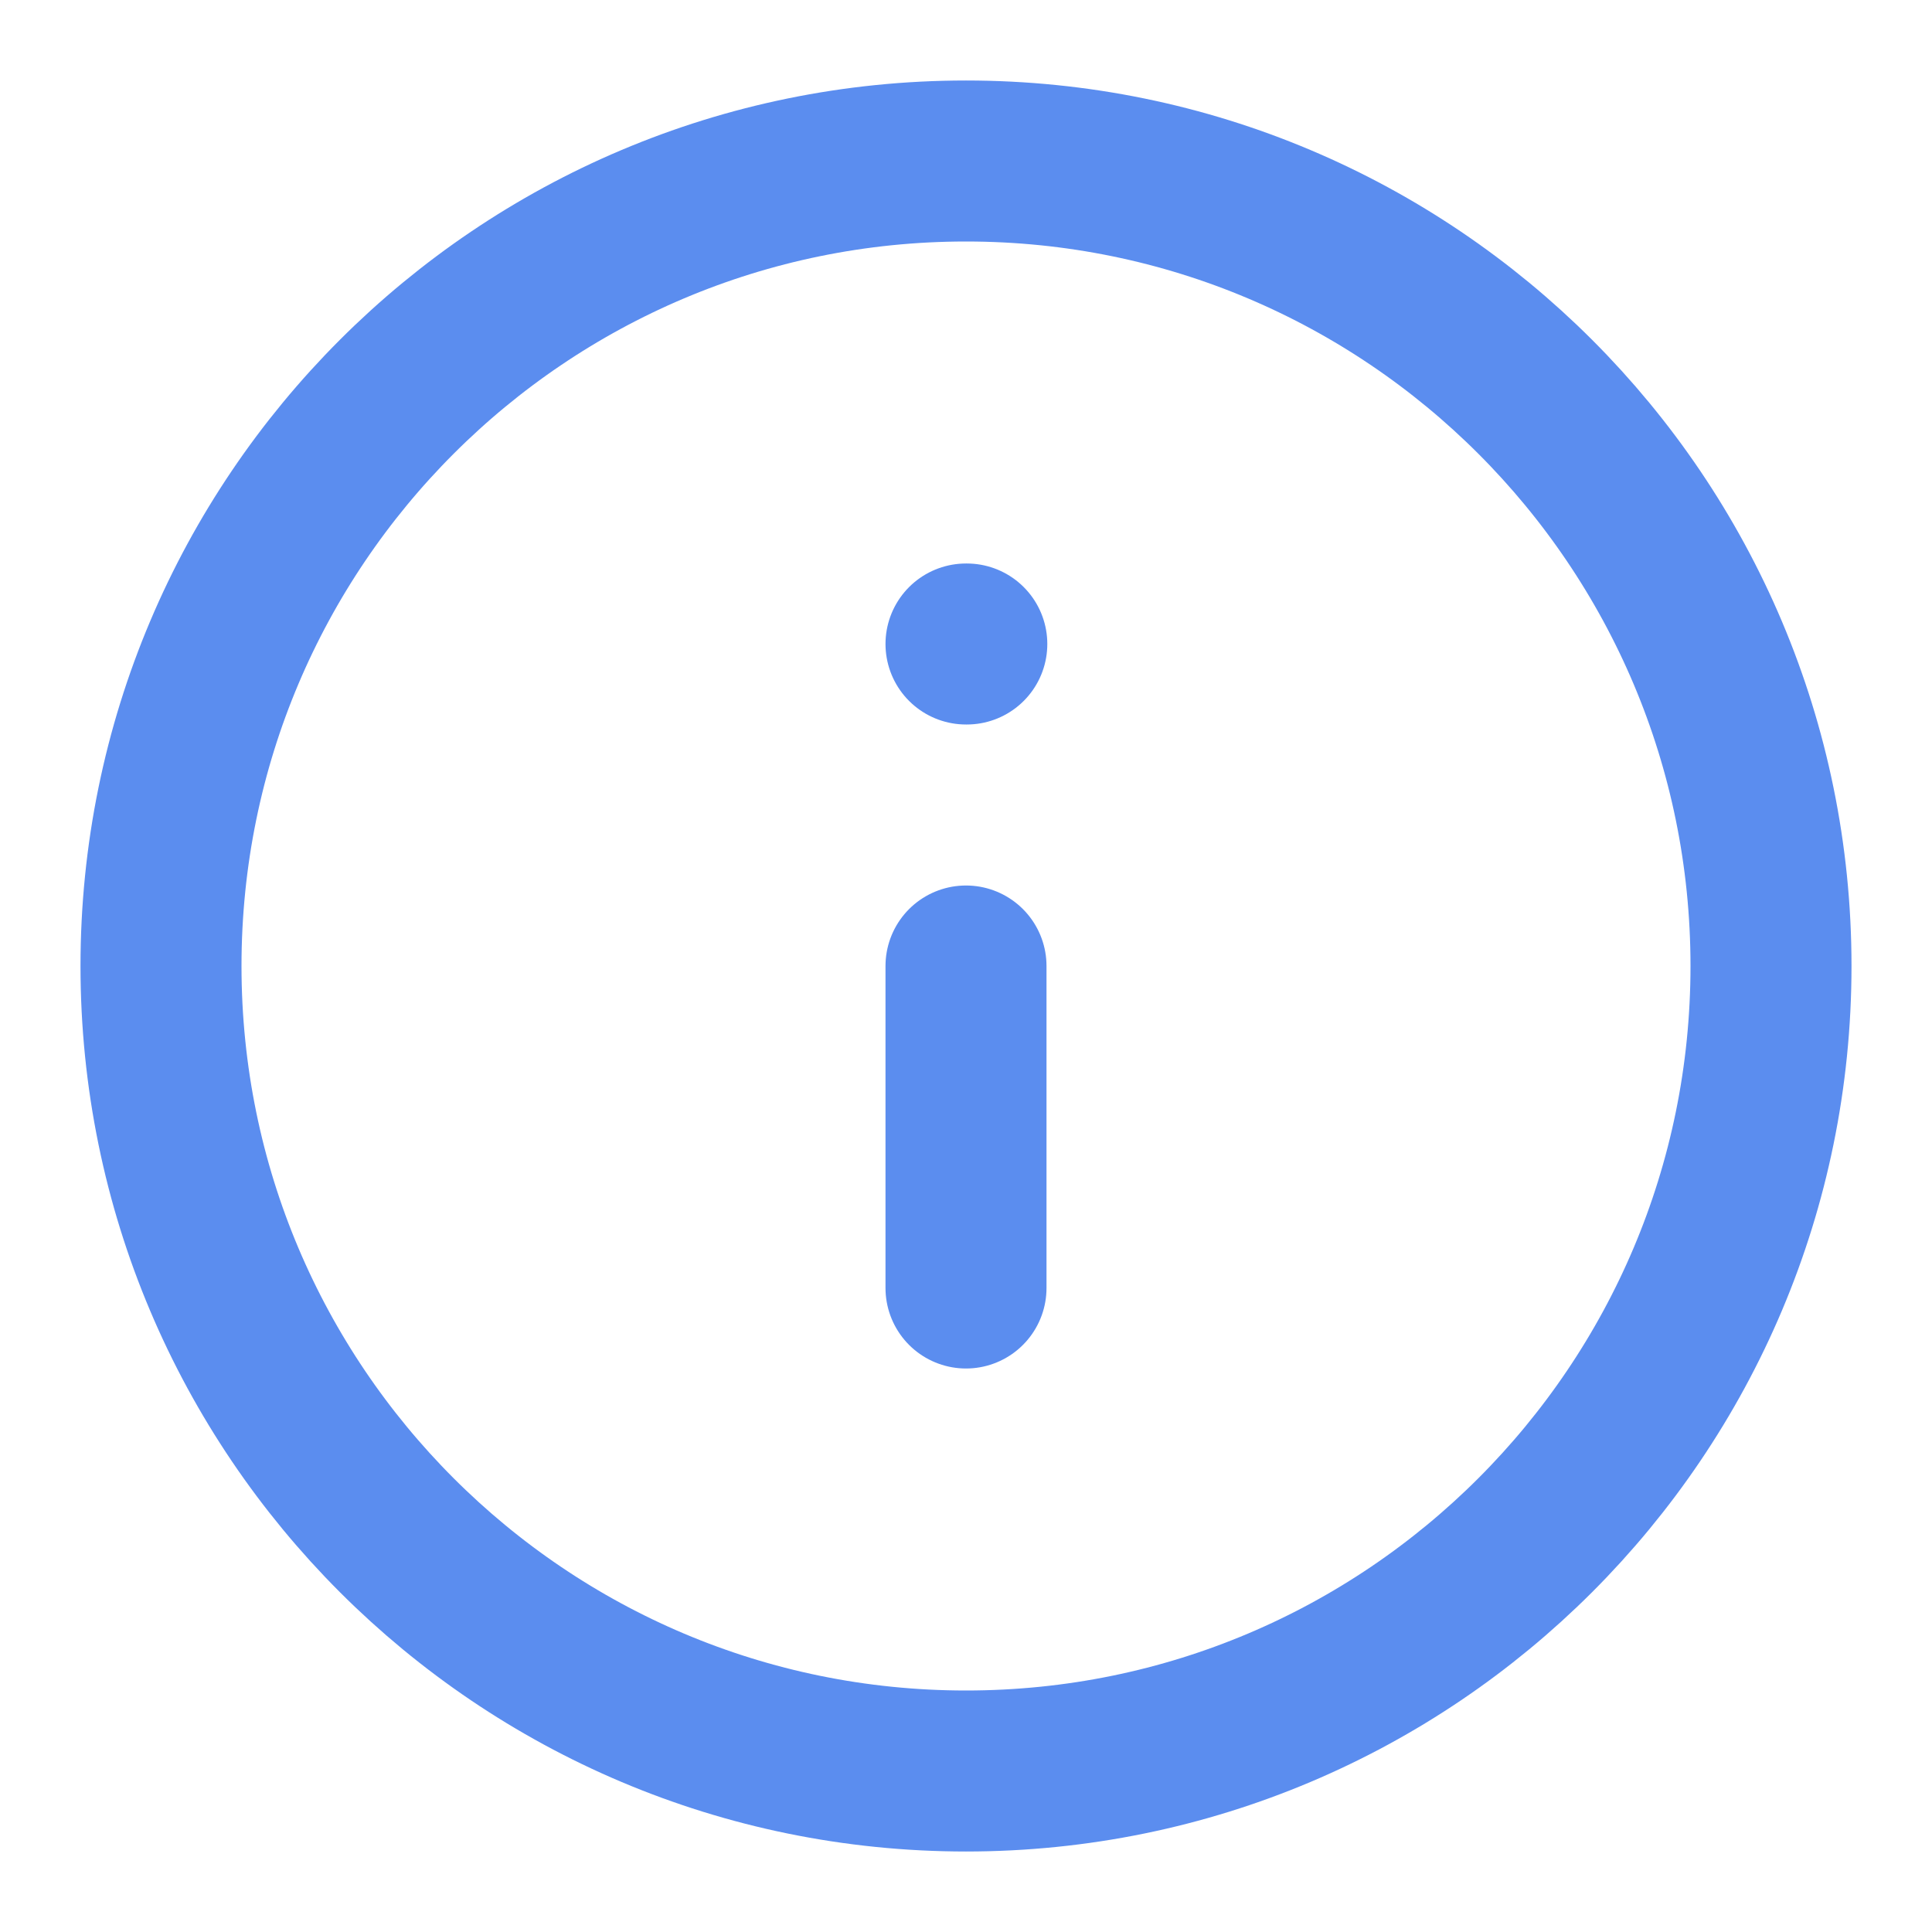
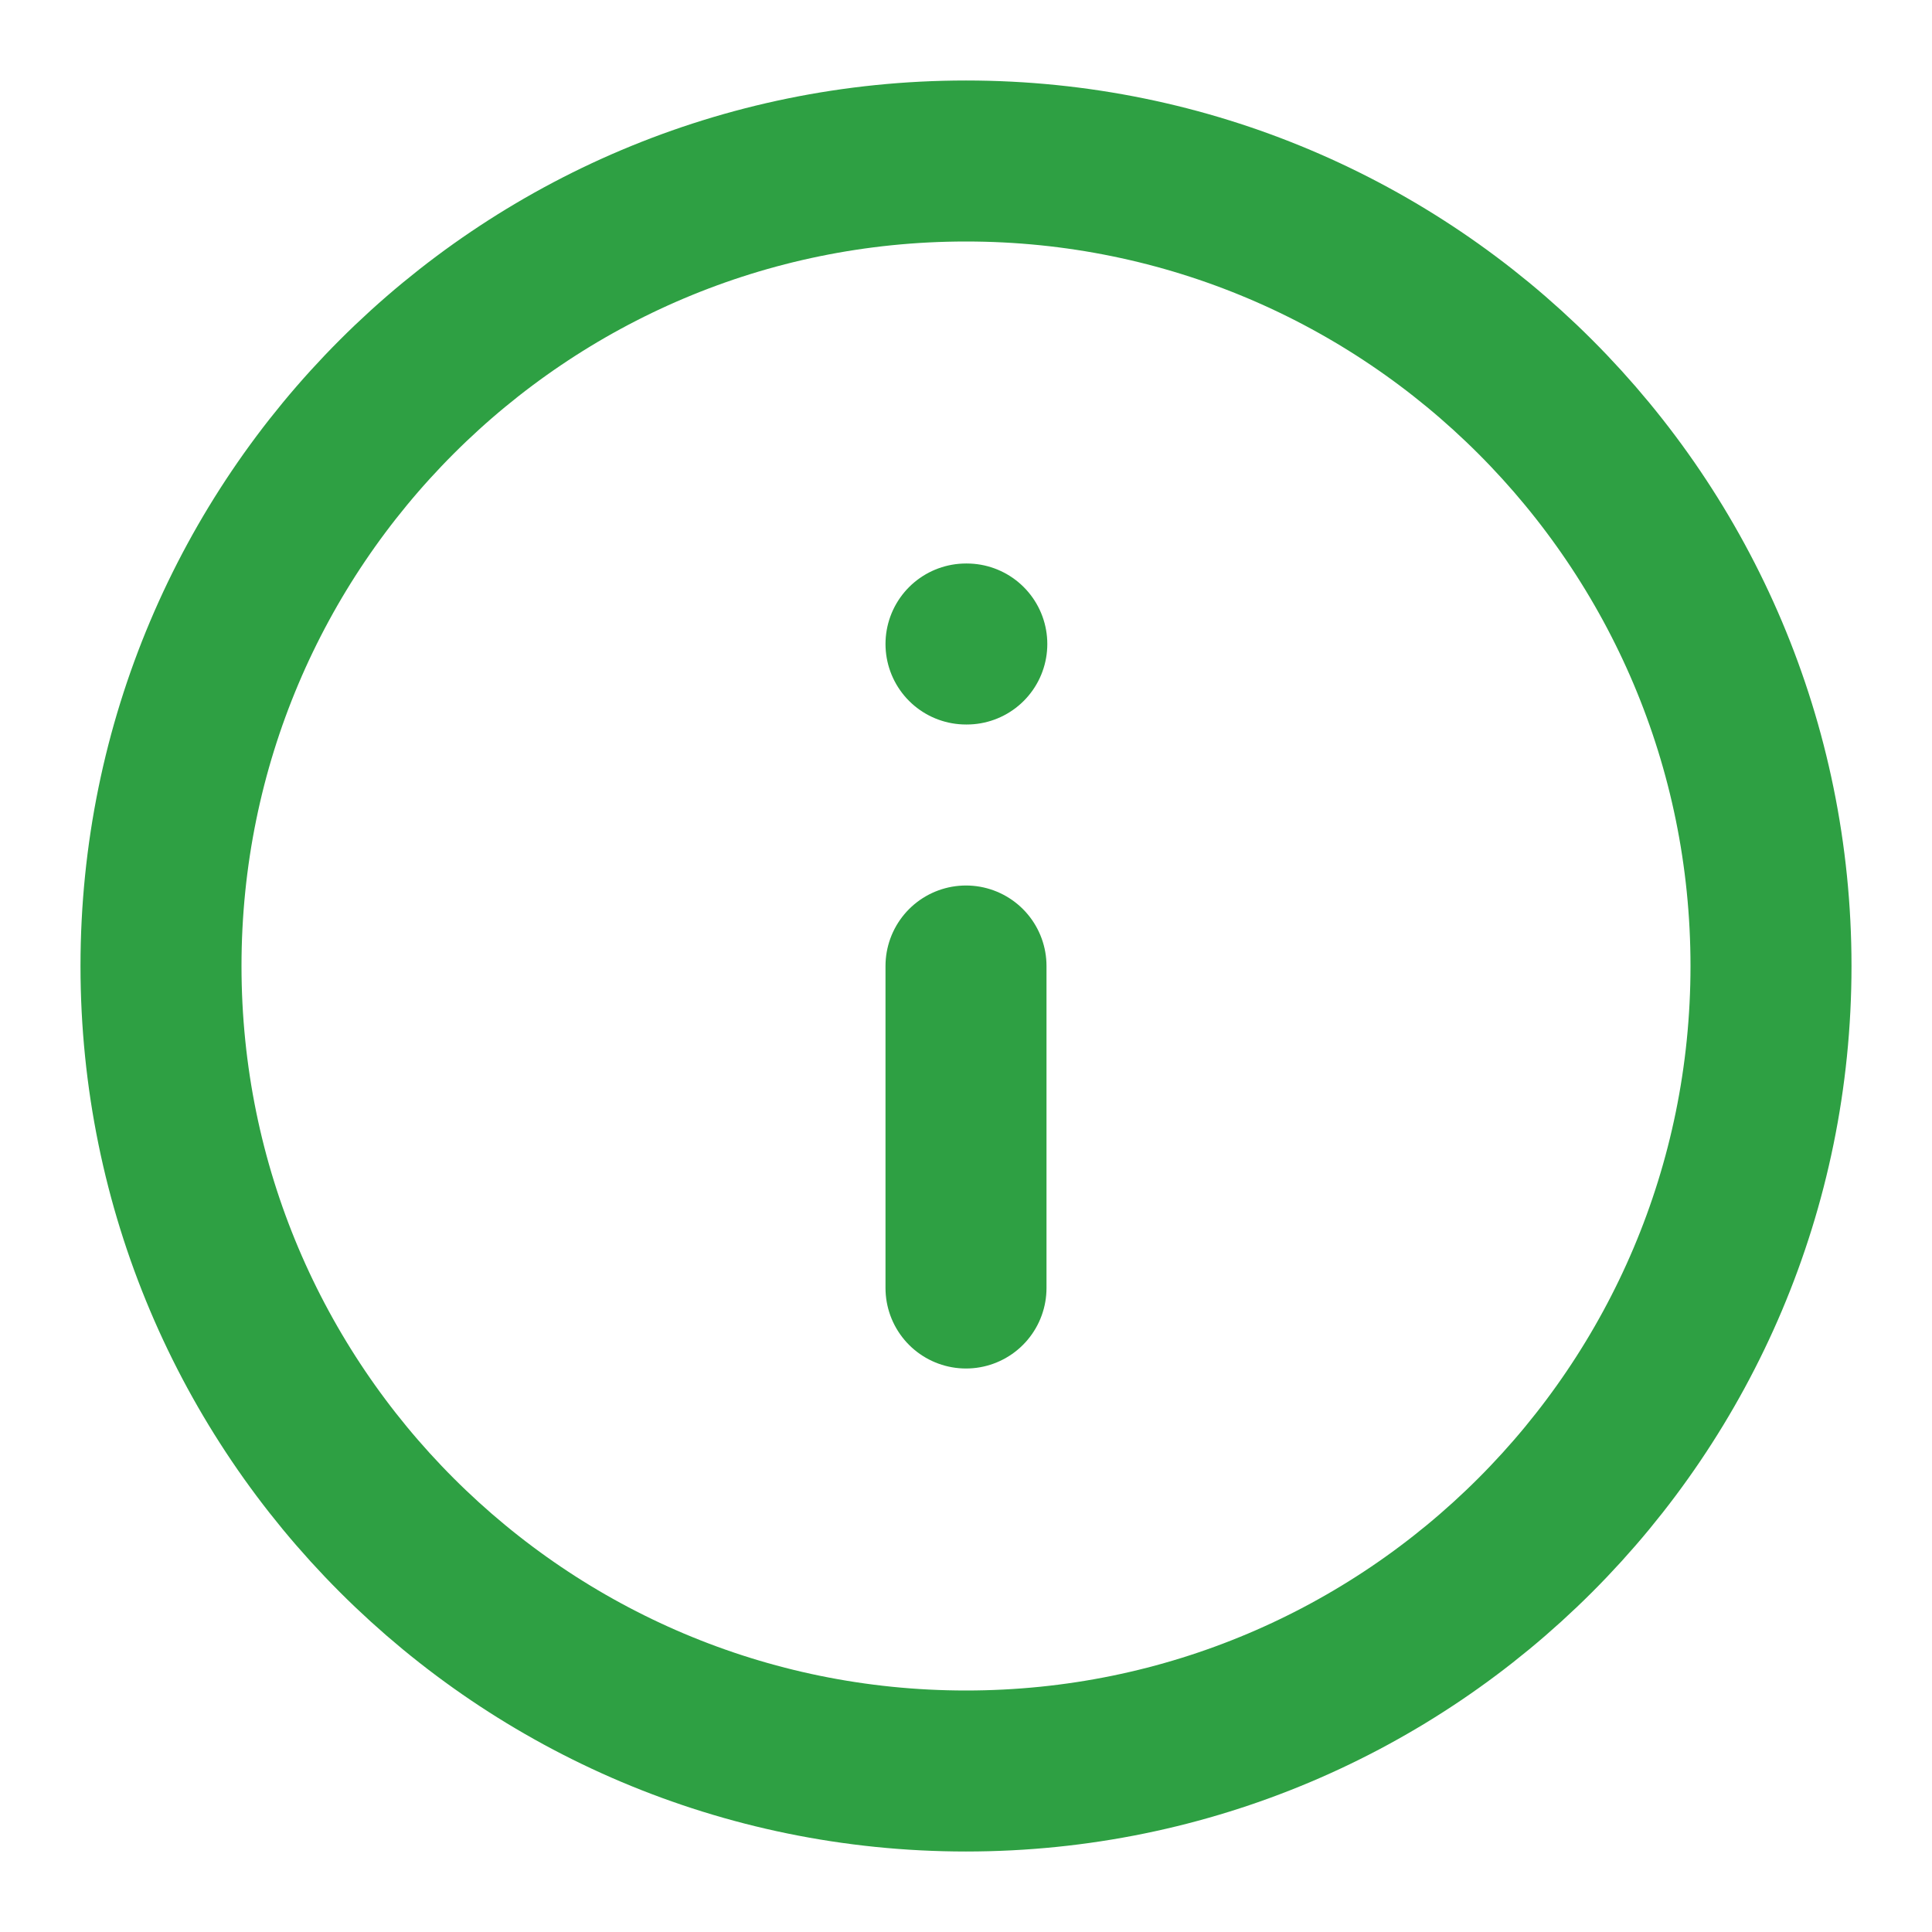
- <svg xmlns="http://www.w3.org/2000/svg" width="24" height="24" viewBox="0 0 24 24" fill="none" stroke="#5b8def" stroke-width="2" stroke-linecap="round" stroke-linejoin="round">
+ <svg xmlns="http://www.w3.org/2000/svg" width="24" height="24" viewBox="0 0 24 24" fill="none" stroke="#2ea043" stroke-width="2" stroke-linecap="round" stroke-linejoin="round">
  <circle cx="12" cy="12" r="10" />
  <path d="M12 16v-4" />
  <path d="M12 8h.01" />
</svg>
